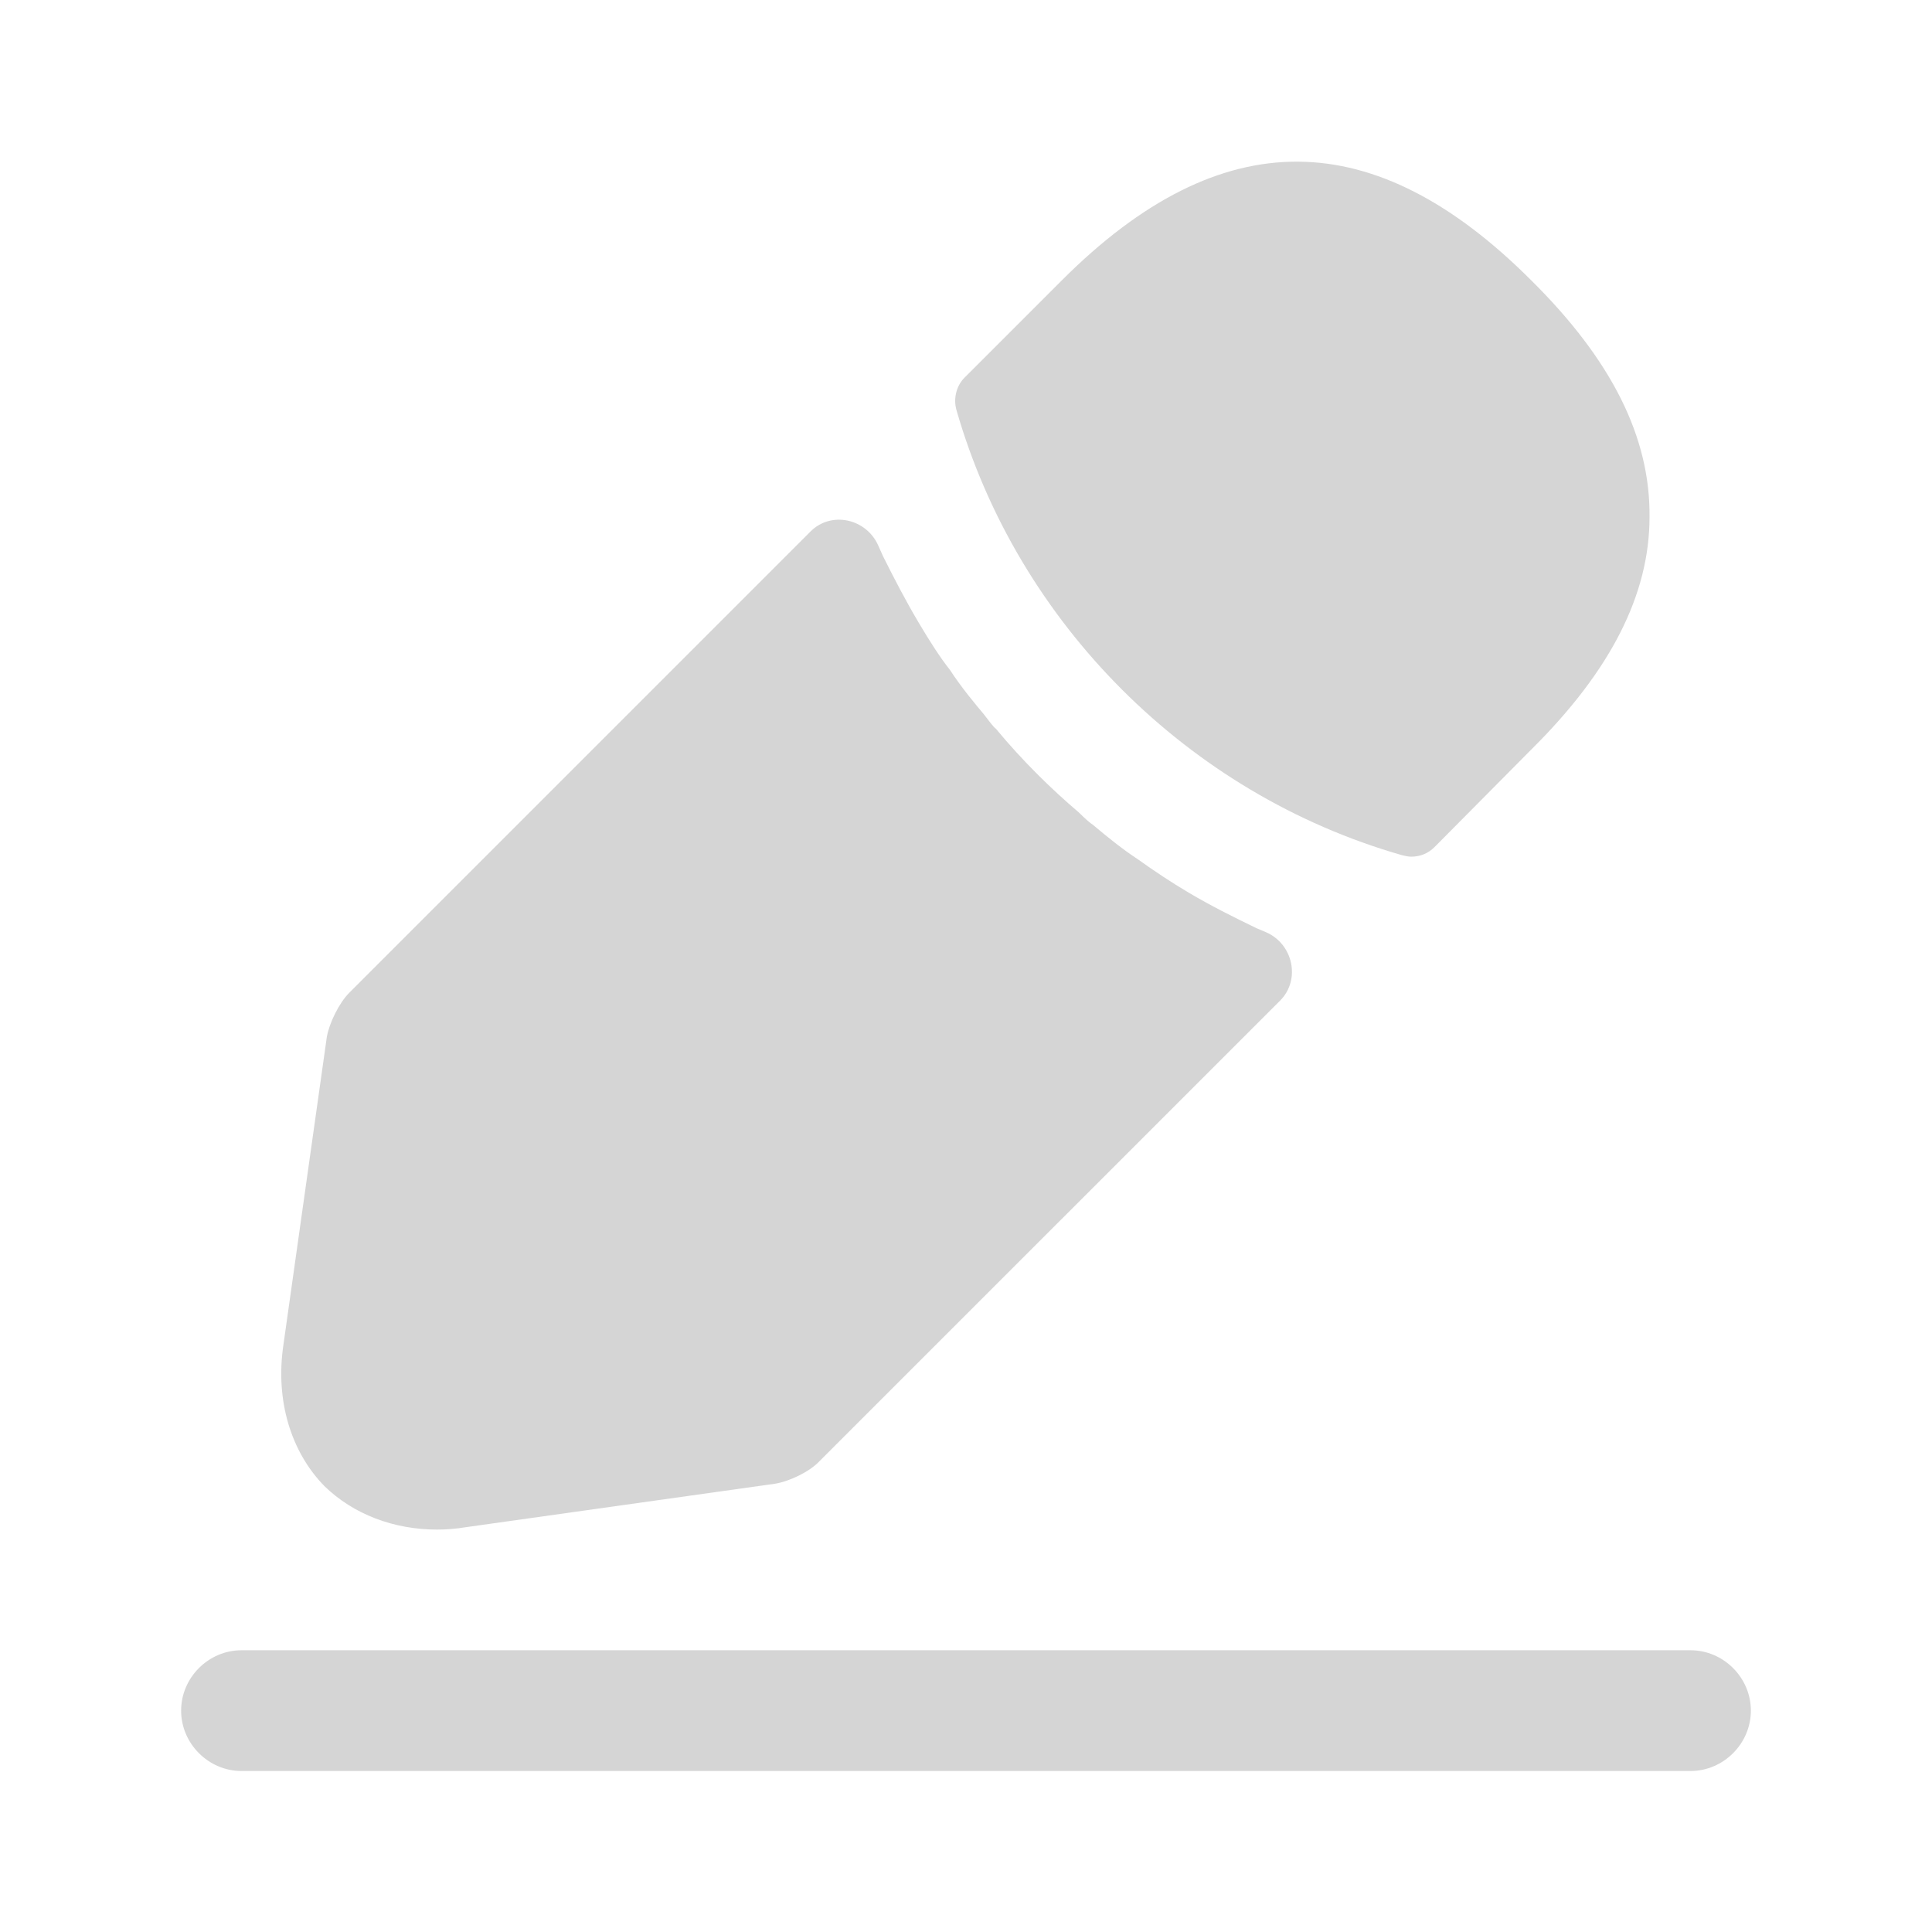
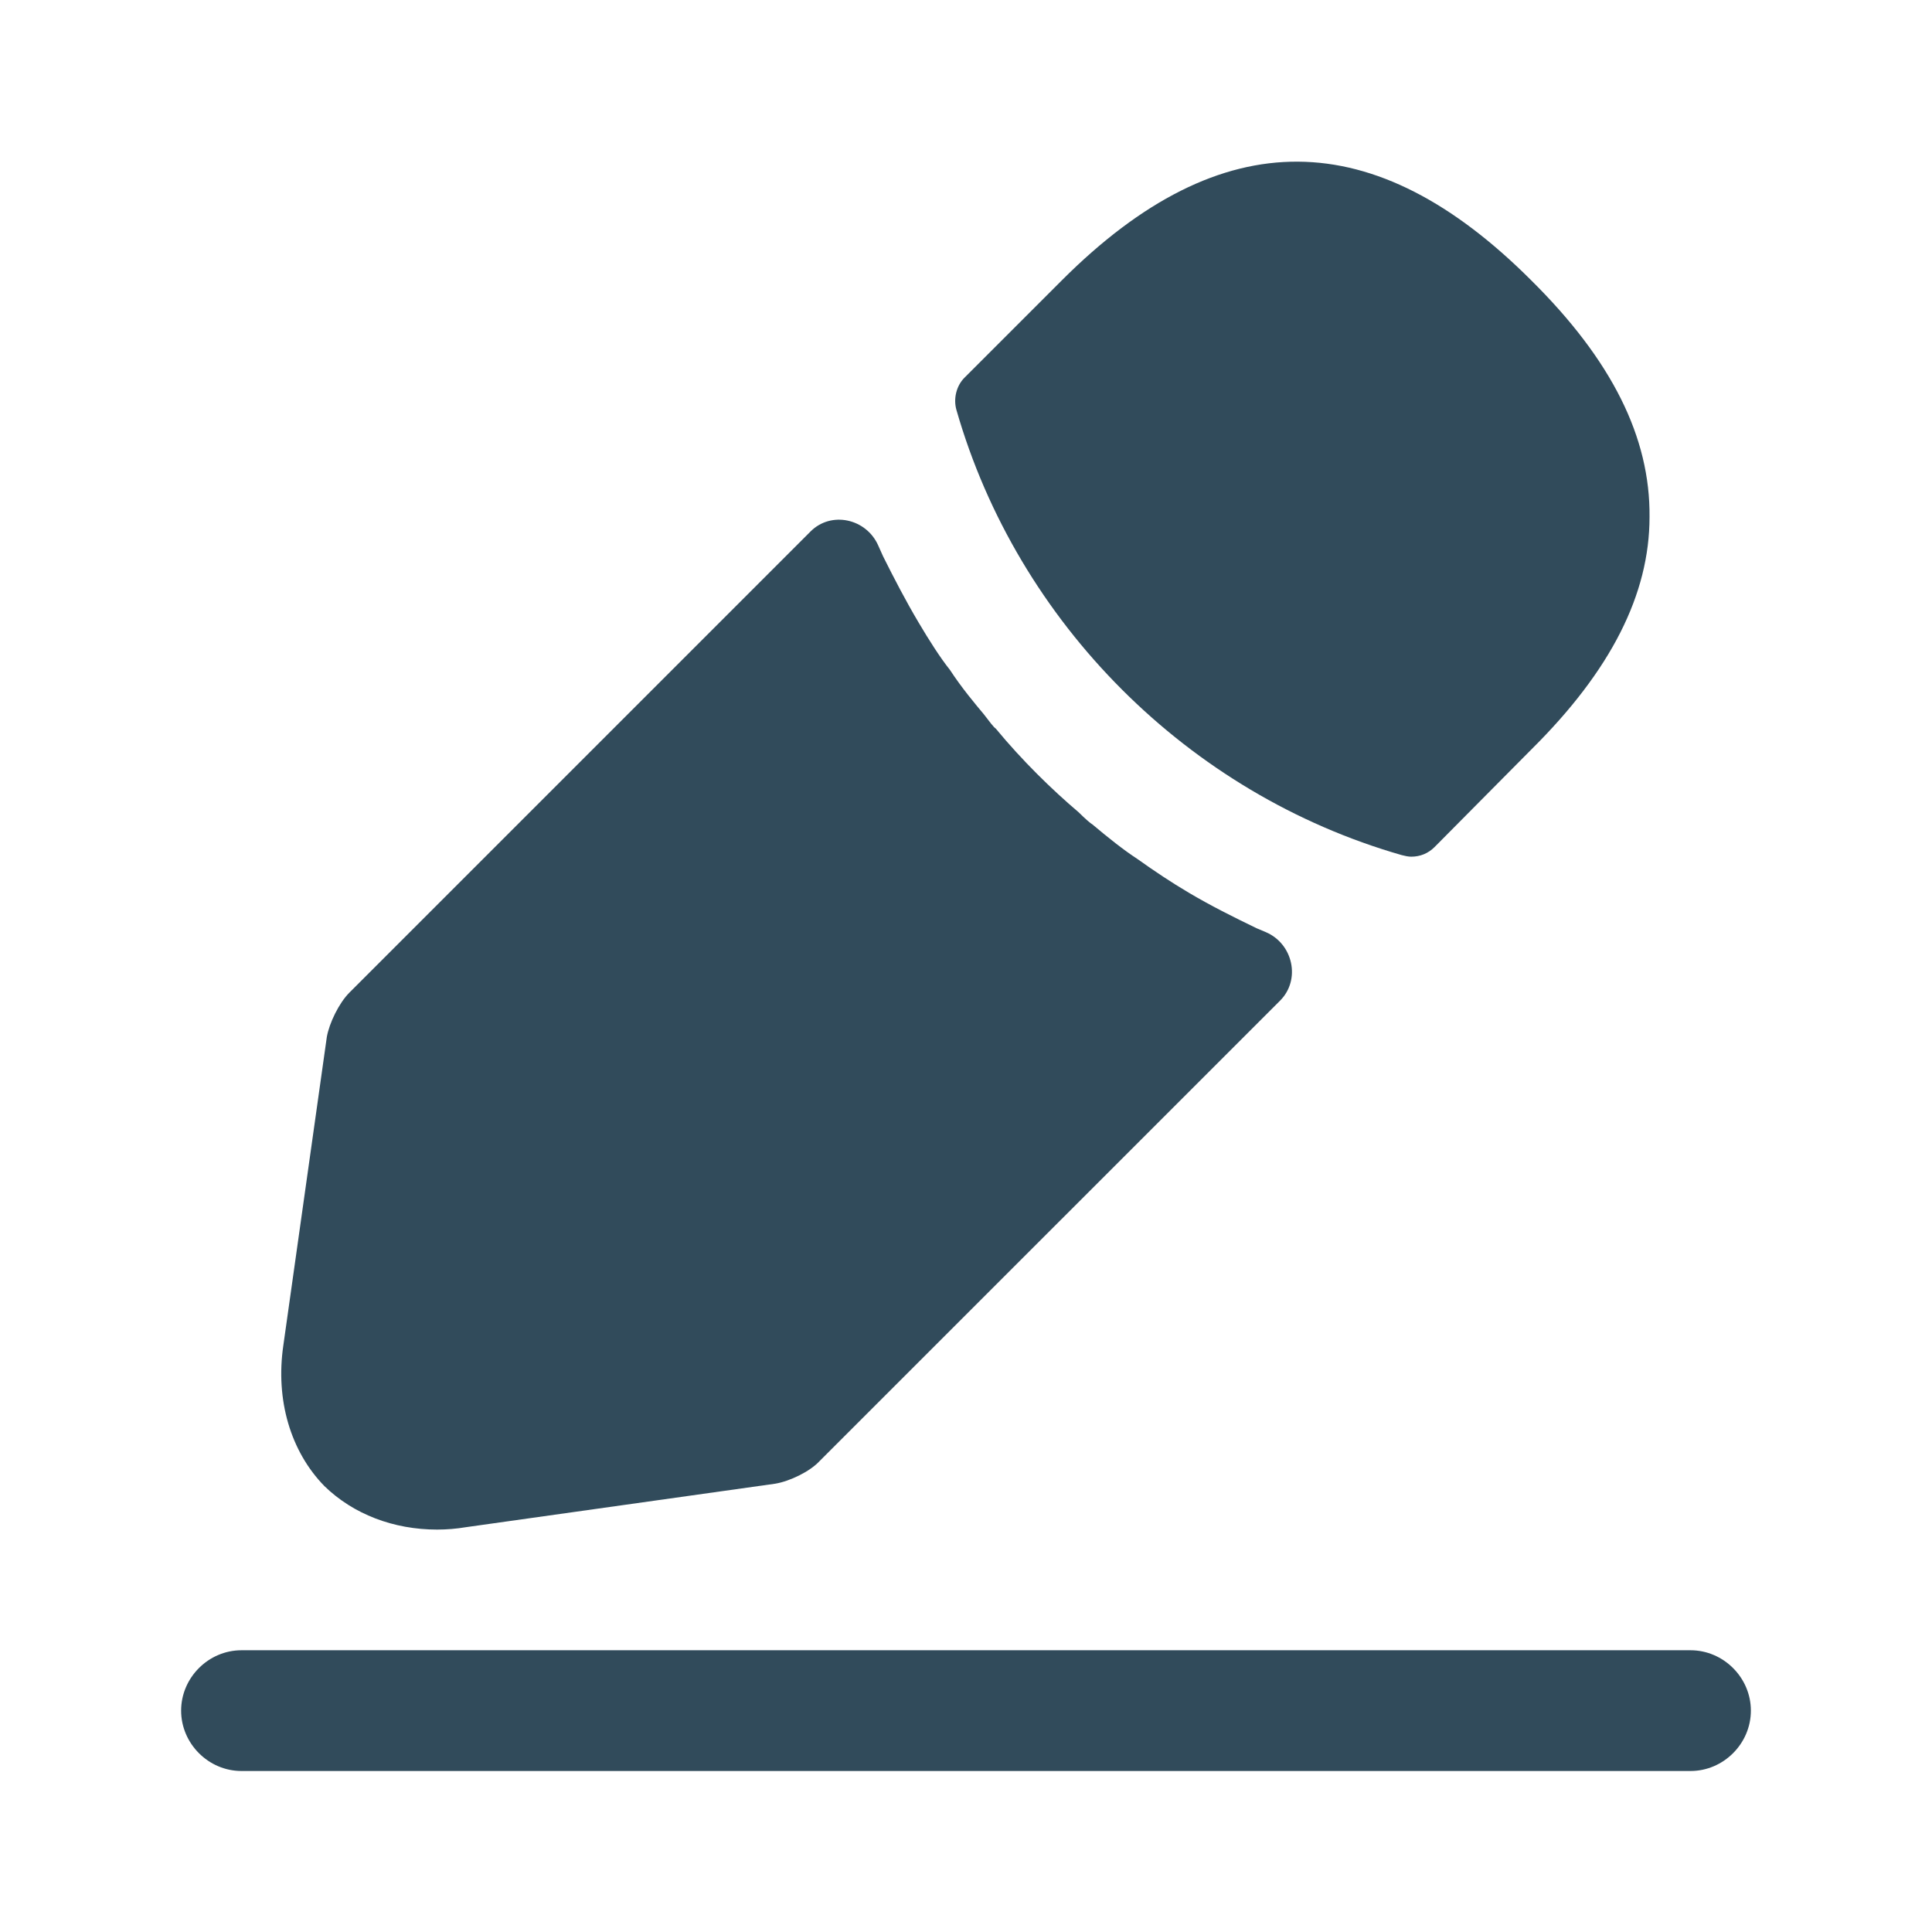
<svg xmlns="http://www.w3.org/2000/svg" width="800px" height="800px" viewBox="0 0 24 24" fill="none">
-   <path d="M21 22H3C2.59 22 2.25 21.66 2.25 21.25C2.25 20.84 2.59 20.5 3 20.5H21C21.41 20.5 21.75 20.84 21.75 21.25C21.75 21.66 21.41 22 21 22Z" fill="#d5d5d5" />
-   <path d="M19.021 3.482C17.081 1.542 15.181 1.492 13.191 3.482L11.981 4.692C11.881 4.792 11.841 4.952 11.881 5.092C12.641 7.742 14.761 9.862 17.411 10.622C17.451 10.632 17.491 10.642 17.531 10.642C17.641 10.642 17.741 10.602 17.821 10.522L19.021 9.312C20.011 8.332 20.491 7.382 20.491 6.422C20.501 5.432 20.021 4.472 19.021 3.482Z" fill="#d5d5d5" />
-   <path d="M15.61 11.531C15.32 11.391 15.04 11.251 14.77 11.091C14.55 10.961 14.34 10.821 14.13 10.671C13.96 10.561 13.76 10.401 13.57 10.241C13.55 10.231 13.48 10.171 13.4 10.091C13.07 9.811 12.7 9.451 12.37 9.051C12.34 9.031 12.29 8.961 12.22 8.871C12.12 8.751 11.95 8.551 11.8 8.321C11.68 8.171 11.54 7.951 11.41 7.731C11.25 7.461 11.11 7.191 10.97 6.911C10.949 6.865 10.929 6.82 10.909 6.775C10.761 6.442 10.326 6.345 10.069 6.602L4.34 12.331C4.21 12.461 4.09 12.711 4.06 12.881L3.52 16.711C3.42 17.391 3.61 18.031 4.03 18.461C4.39 18.811 4.89 19.001 5.43 19.001C5.55 19.001 5.67 18.991 5.79 18.971L9.63 18.431C9.81 18.401 10.06 18.281 10.18 18.151L15.902 12.43C16.161 12.17 16.063 11.725 15.726 11.58C15.688 11.564 15.649 11.548 15.61 11.531Z" fill="#d5d5d5" />
+   <path d="M21 22H3C2.59 22 2.25 21.66 2.25 21.25C2.25 20.84 2.59 20.5 3 20.5H21C21.41 20.5 21.75 20.84 21.75 21.25C21.75 21.66 21.41 22 21 22Z" fill="#314b5b" />
+   <path d="M19.021 3.482C17.081 1.542 15.181 1.492 13.191 3.482L11.981 4.692C11.881 4.792 11.841 4.952 11.881 5.092C12.641 7.742 14.761 9.862 17.411 10.622C17.451 10.632 17.491 10.642 17.531 10.642C17.641 10.642 17.741 10.602 17.821 10.522L19.021 9.312C20.011 8.332 20.491 7.382 20.491 6.422C20.501 5.432 20.021 4.472 19.021 3.482Z" fill="#314b5b" />
+   <path d="M15.61 11.531C15.32 11.391 15.04 11.251 14.77 11.091C14.55 10.961 14.34 10.821 14.13 10.671C13.96 10.561 13.76 10.401 13.57 10.241C13.55 10.231 13.48 10.171 13.4 10.091C13.07 9.811 12.7 9.451 12.37 9.051C12.34 9.031 12.29 8.961 12.22 8.871C12.12 8.751 11.95 8.551 11.8 8.321C11.68 8.171 11.54 7.951 11.41 7.731C11.25 7.461 11.11 7.191 10.97 6.911C10.949 6.865 10.929 6.82 10.909 6.775C10.761 6.442 10.326 6.345 10.069 6.602L4.34 12.331C4.21 12.461 4.09 12.711 4.06 12.881L3.52 16.711C3.42 17.391 3.61 18.031 4.03 18.461C4.39 18.811 4.89 19.001 5.43 19.001C5.55 19.001 5.67 18.991 5.79 18.971L9.63 18.431C9.81 18.401 10.06 18.281 10.18 18.151L15.902 12.43C16.161 12.17 16.063 11.725 15.726 11.58C15.688 11.564 15.649 11.548 15.61 11.531Z" fill="#314b5b" />
</svg>
